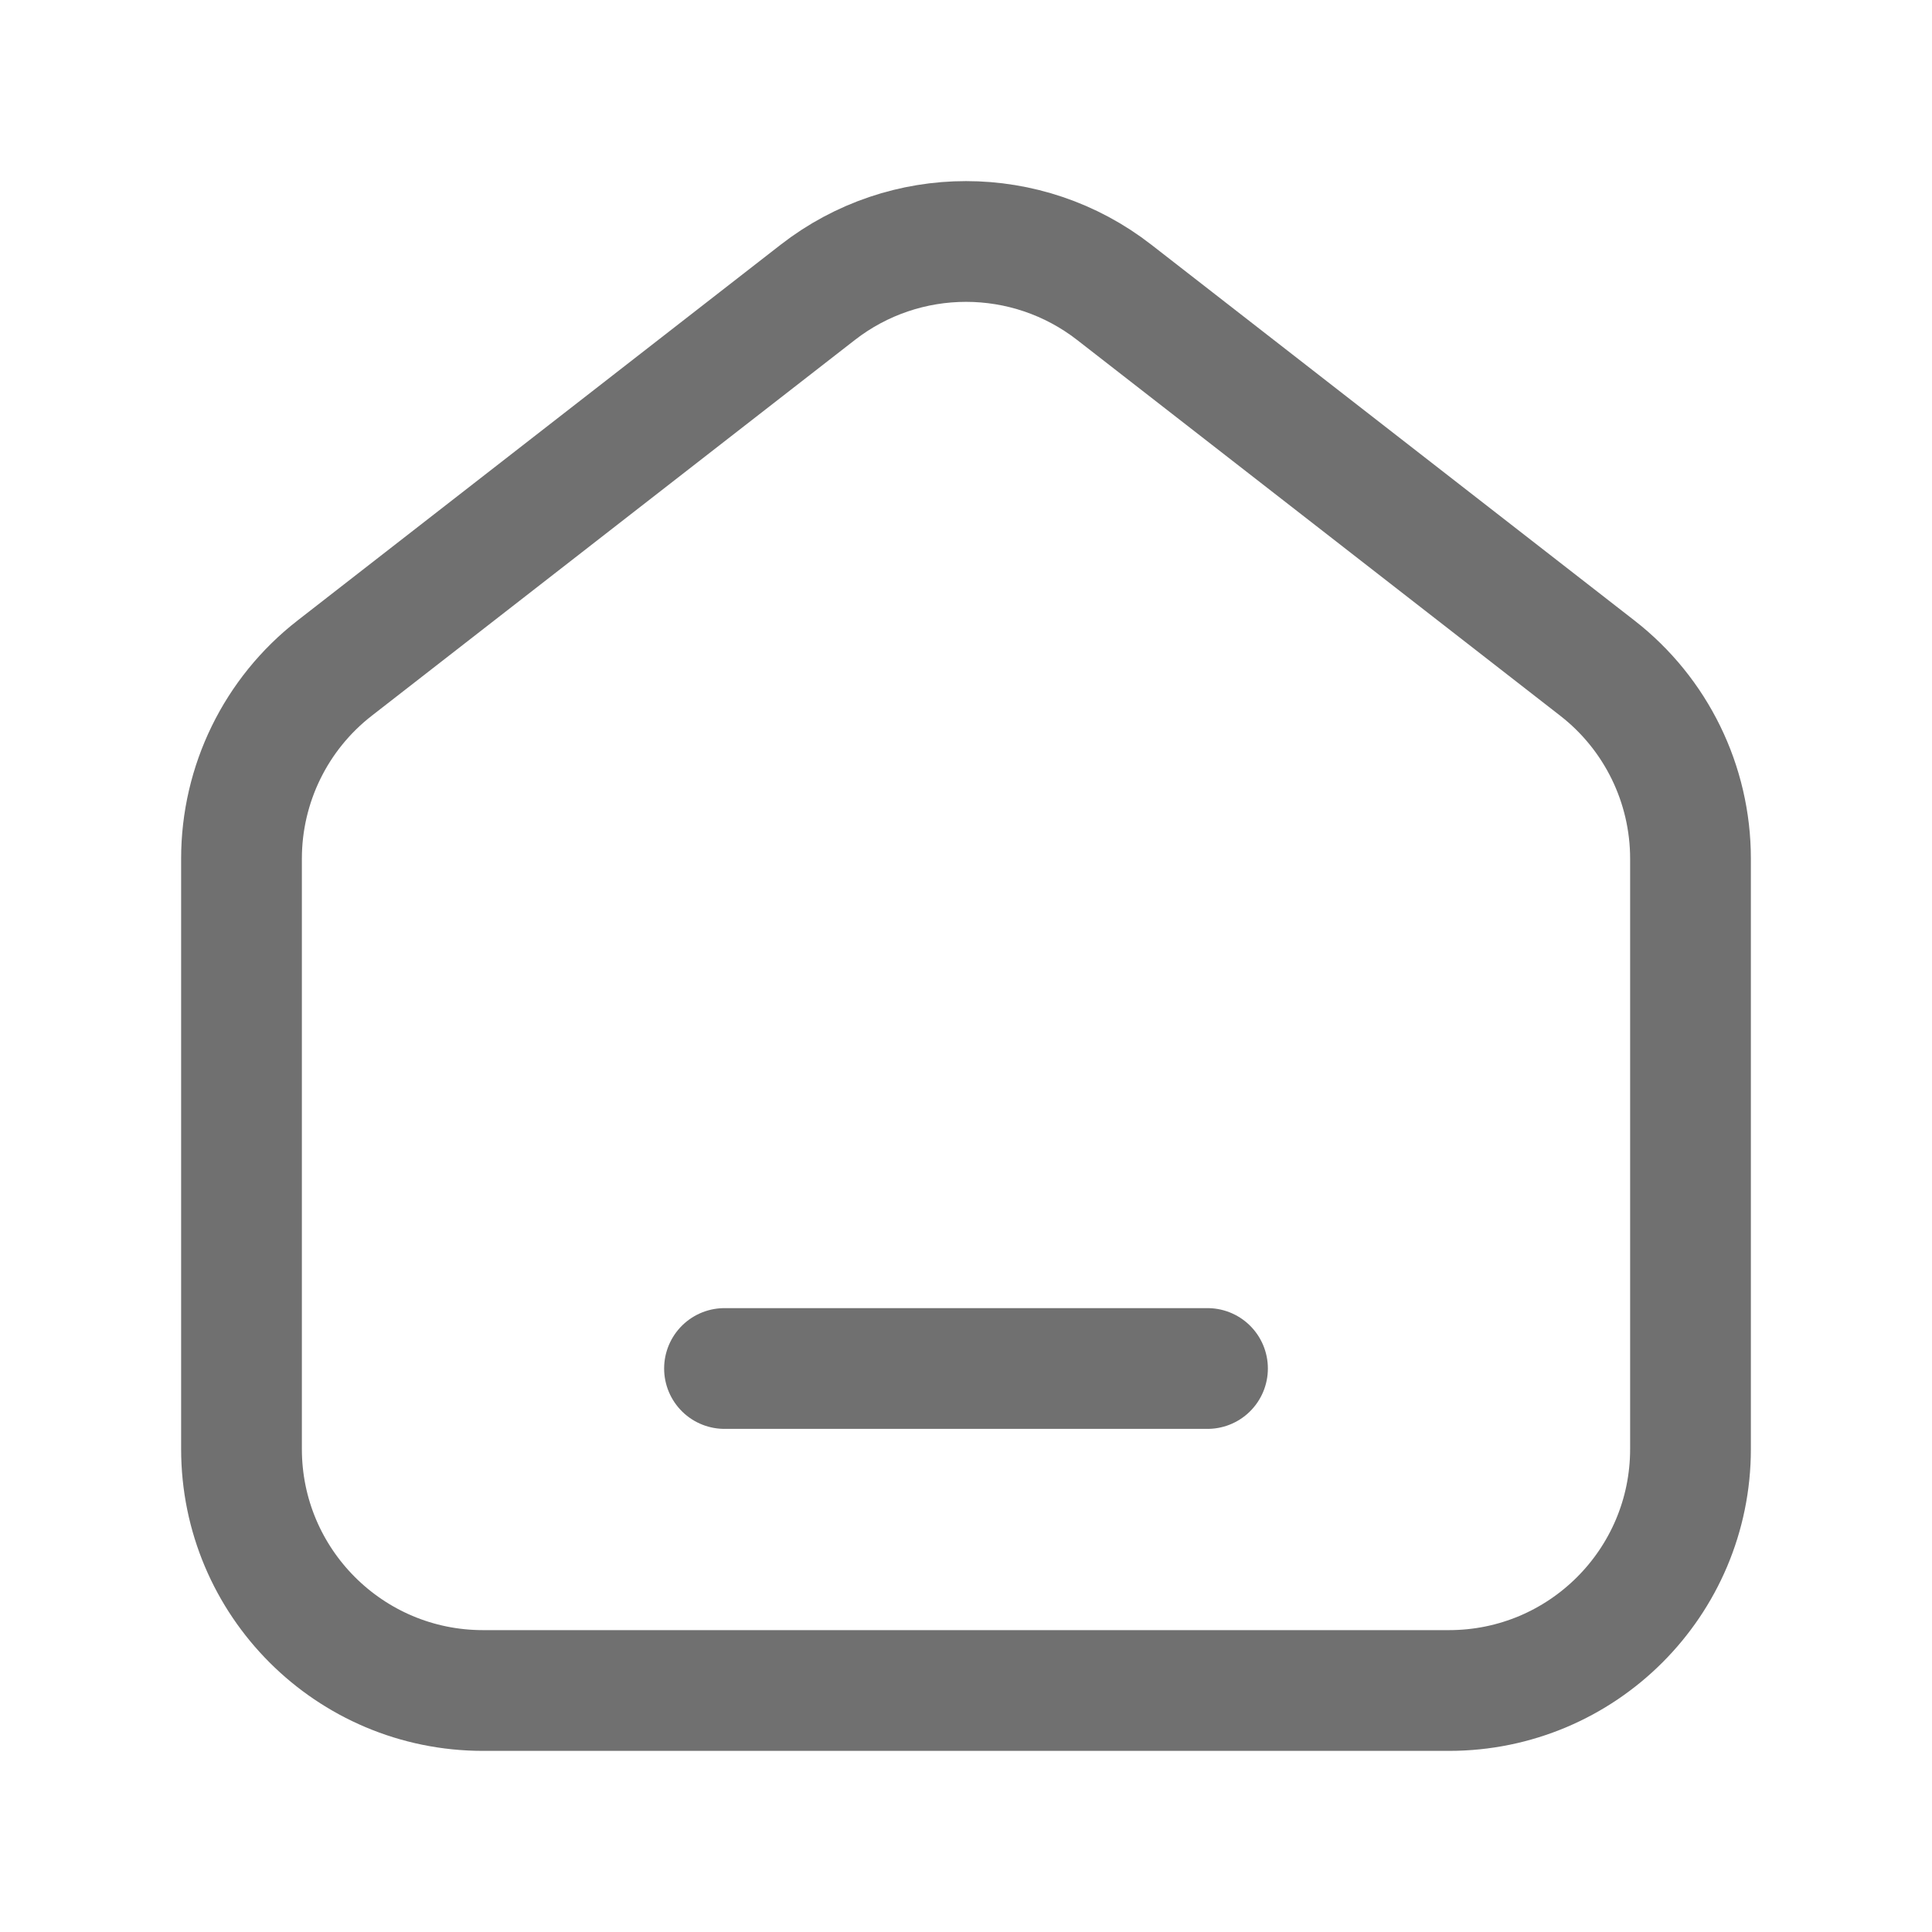
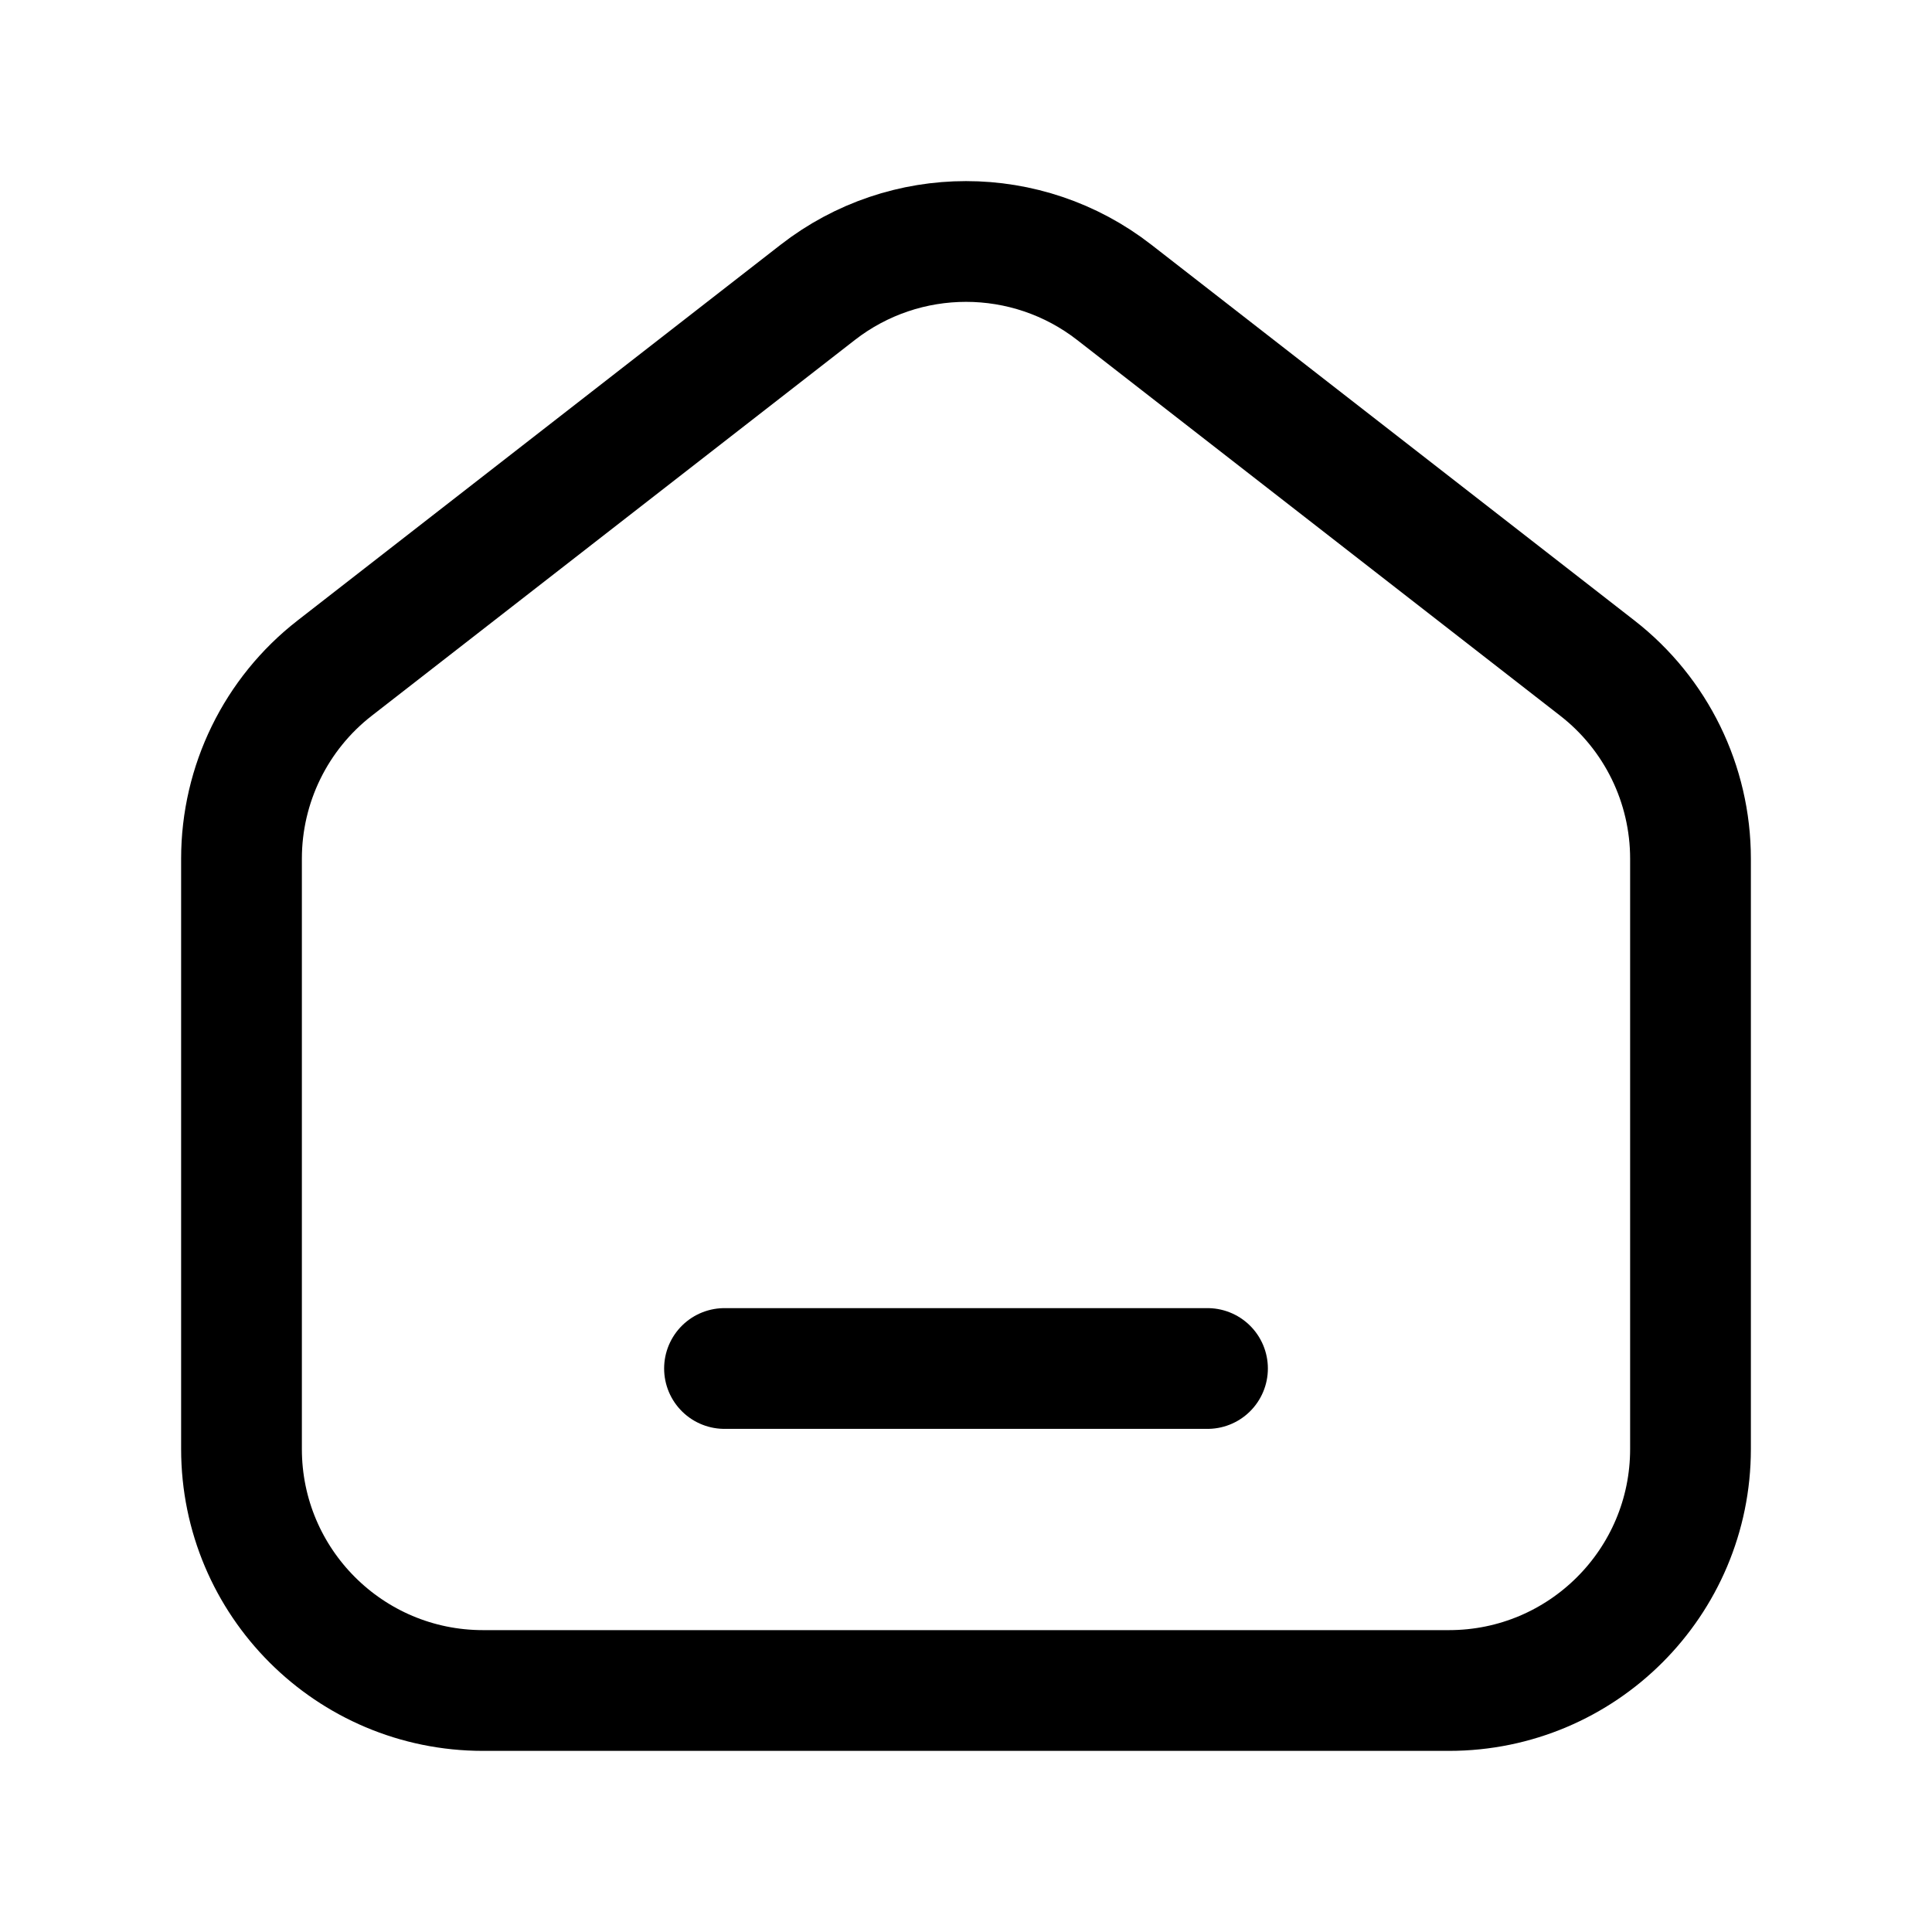
<svg xmlns="http://www.w3.org/2000/svg" width="24" height="24" viewBox="0 0 24 24" fill="none">
-   <path d="M19.842 8.299L13.842 3.632C12.759 2.789 11.242 2.789 10.158 3.632L4.158 8.299C3.427 8.867 3 9.741 3 10.667V18C3 19.657 4.343 21 6 21H18C19.657 21 21 19.657 21 18V10.667C21 9.741 20.573 8.867 19.842 8.299Z" stroke="#707070" stroke-width="1.5" />
-   <path d="M9 17H15" stroke="#707070" stroke-width="1.5" stroke-linecap="round" stroke-linejoin="round" />
+   <path d="M19.842 8.299L13.842 3.632C12.759 2.789 11.242 2.789 10.158 3.632L4.158 8.299C3.427 8.867 3 9.741 3 10.667V18C3 19.657 4.343 21 6 21H18C19.657 21 21 19.657 21 18V10.667C21 9.741 20.573 8.867 19.842 8.299Z" stroke="black" stroke-width="1.5" />
+   <path d="M9 17H15" stroke="black" stroke-width="1.5" stroke-linecap="round" stroke-linejoin="round" />
</svg>
